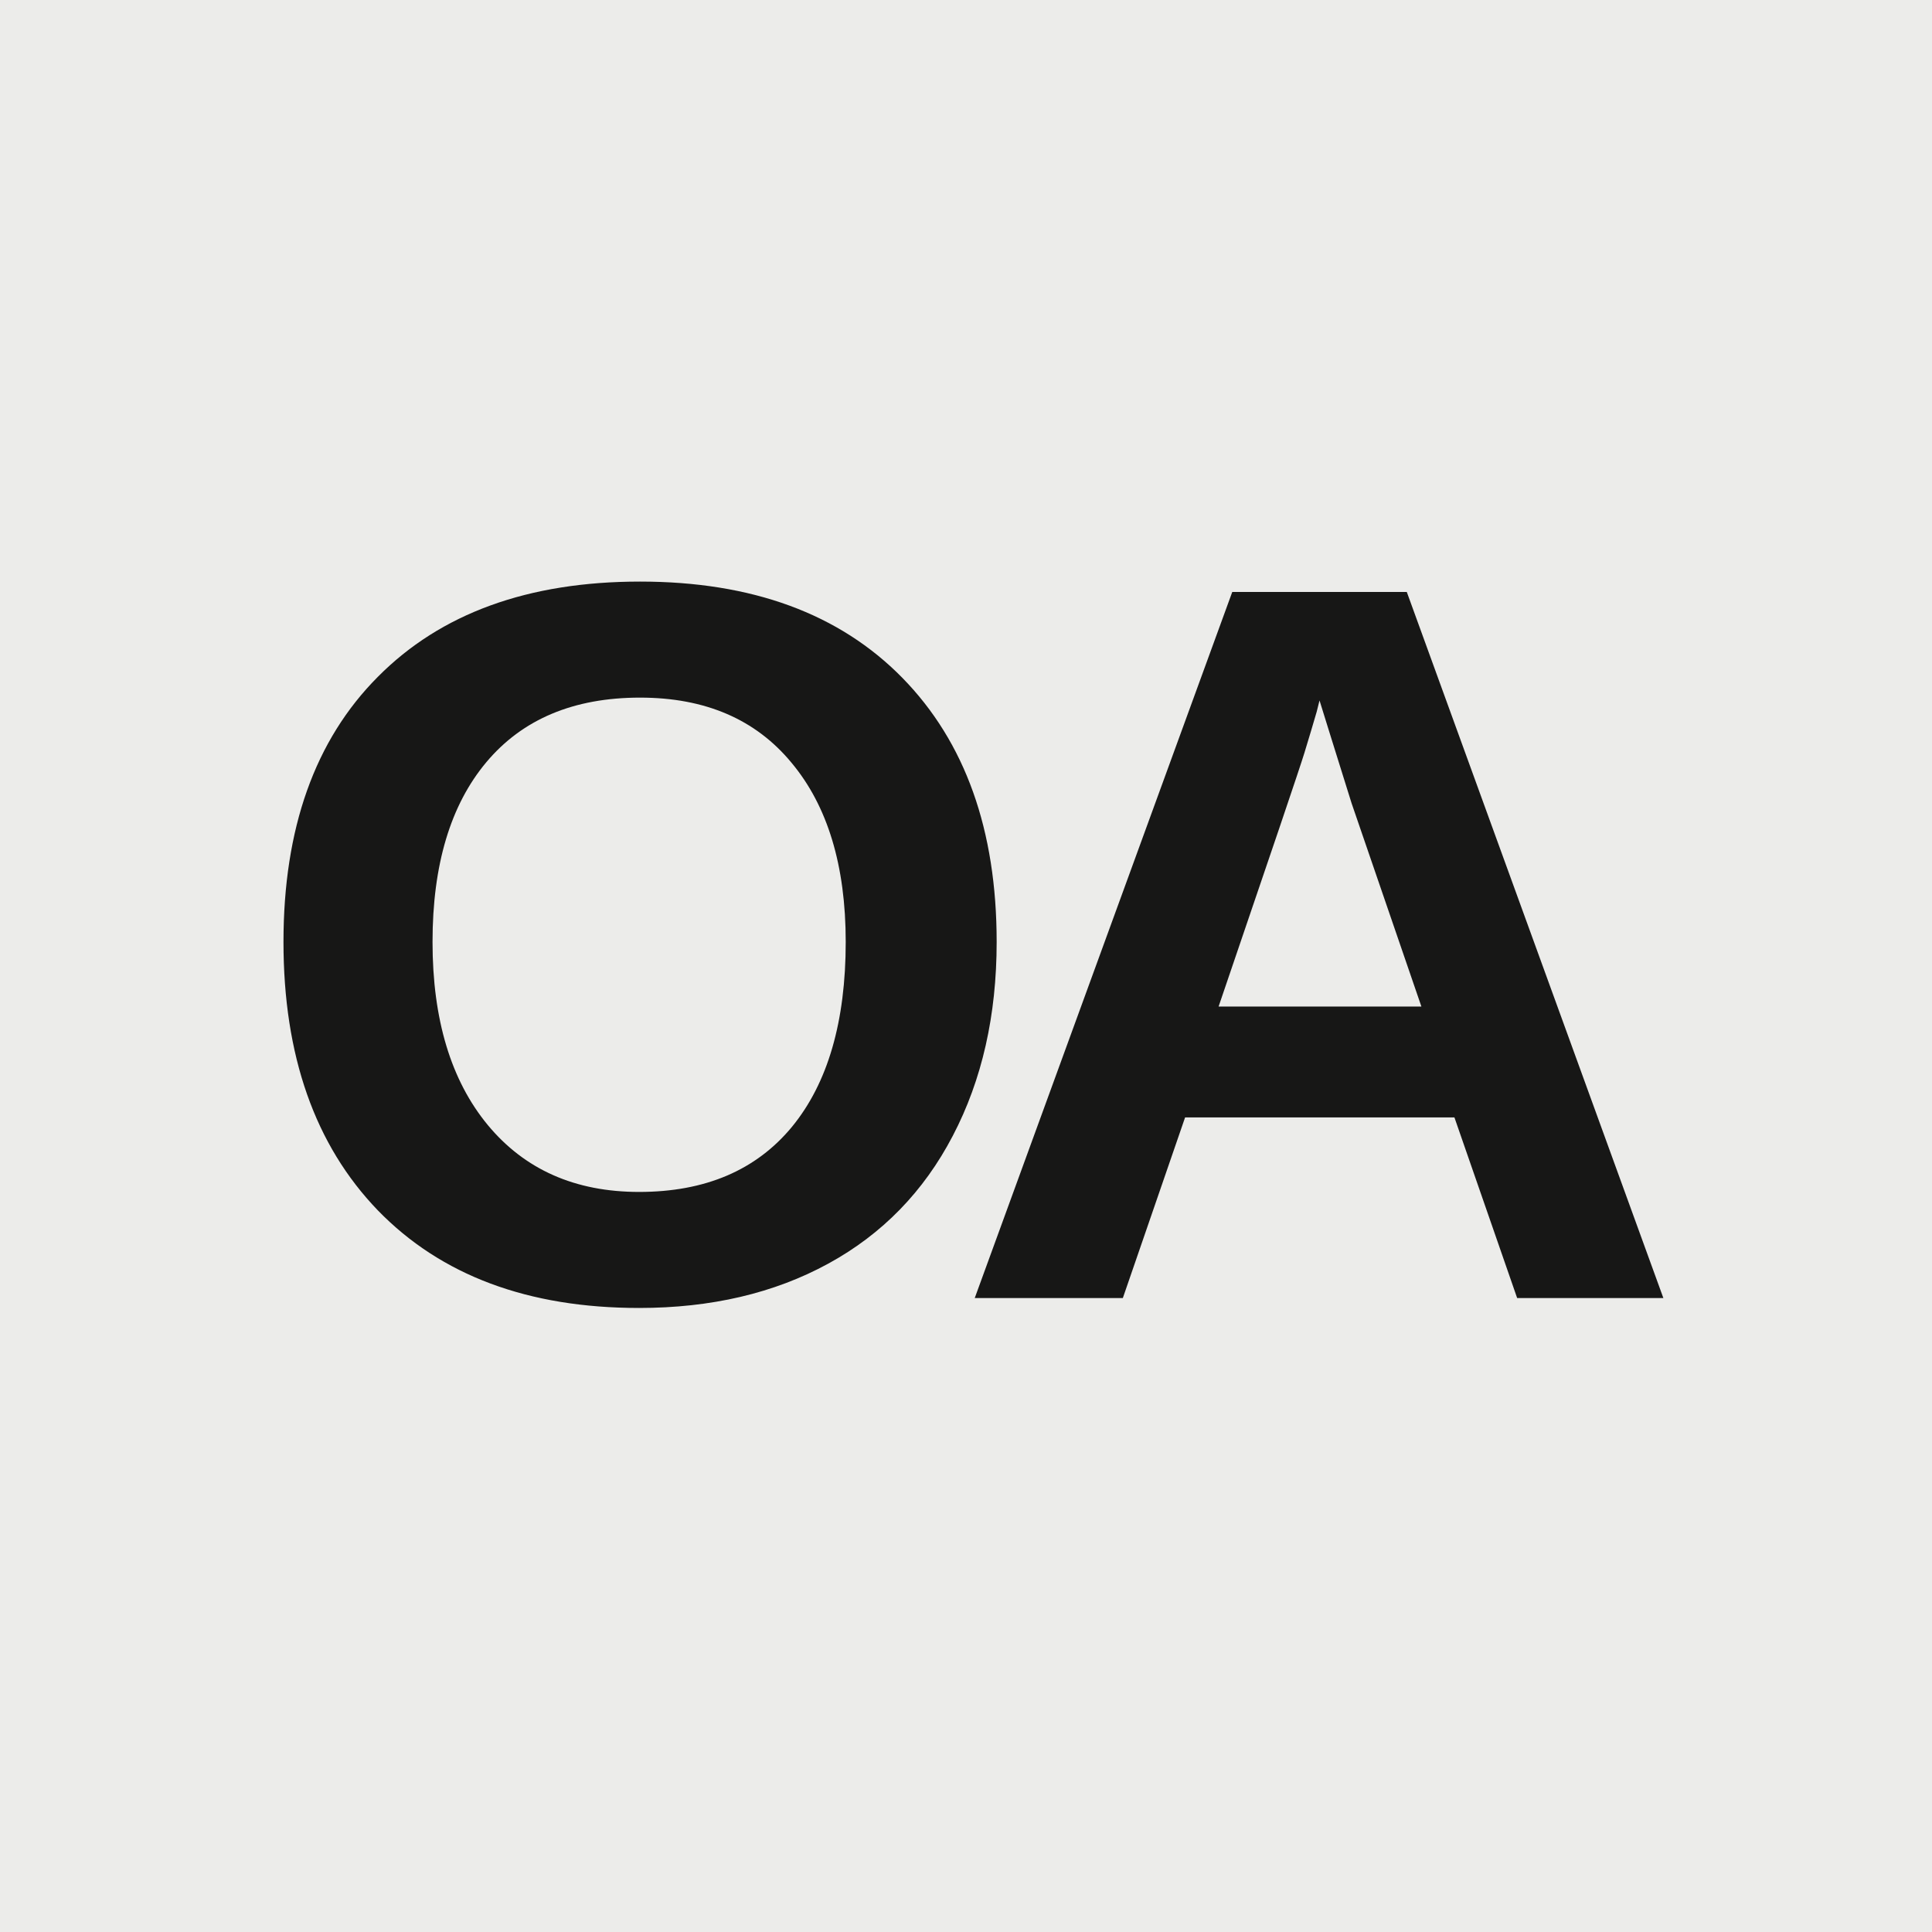
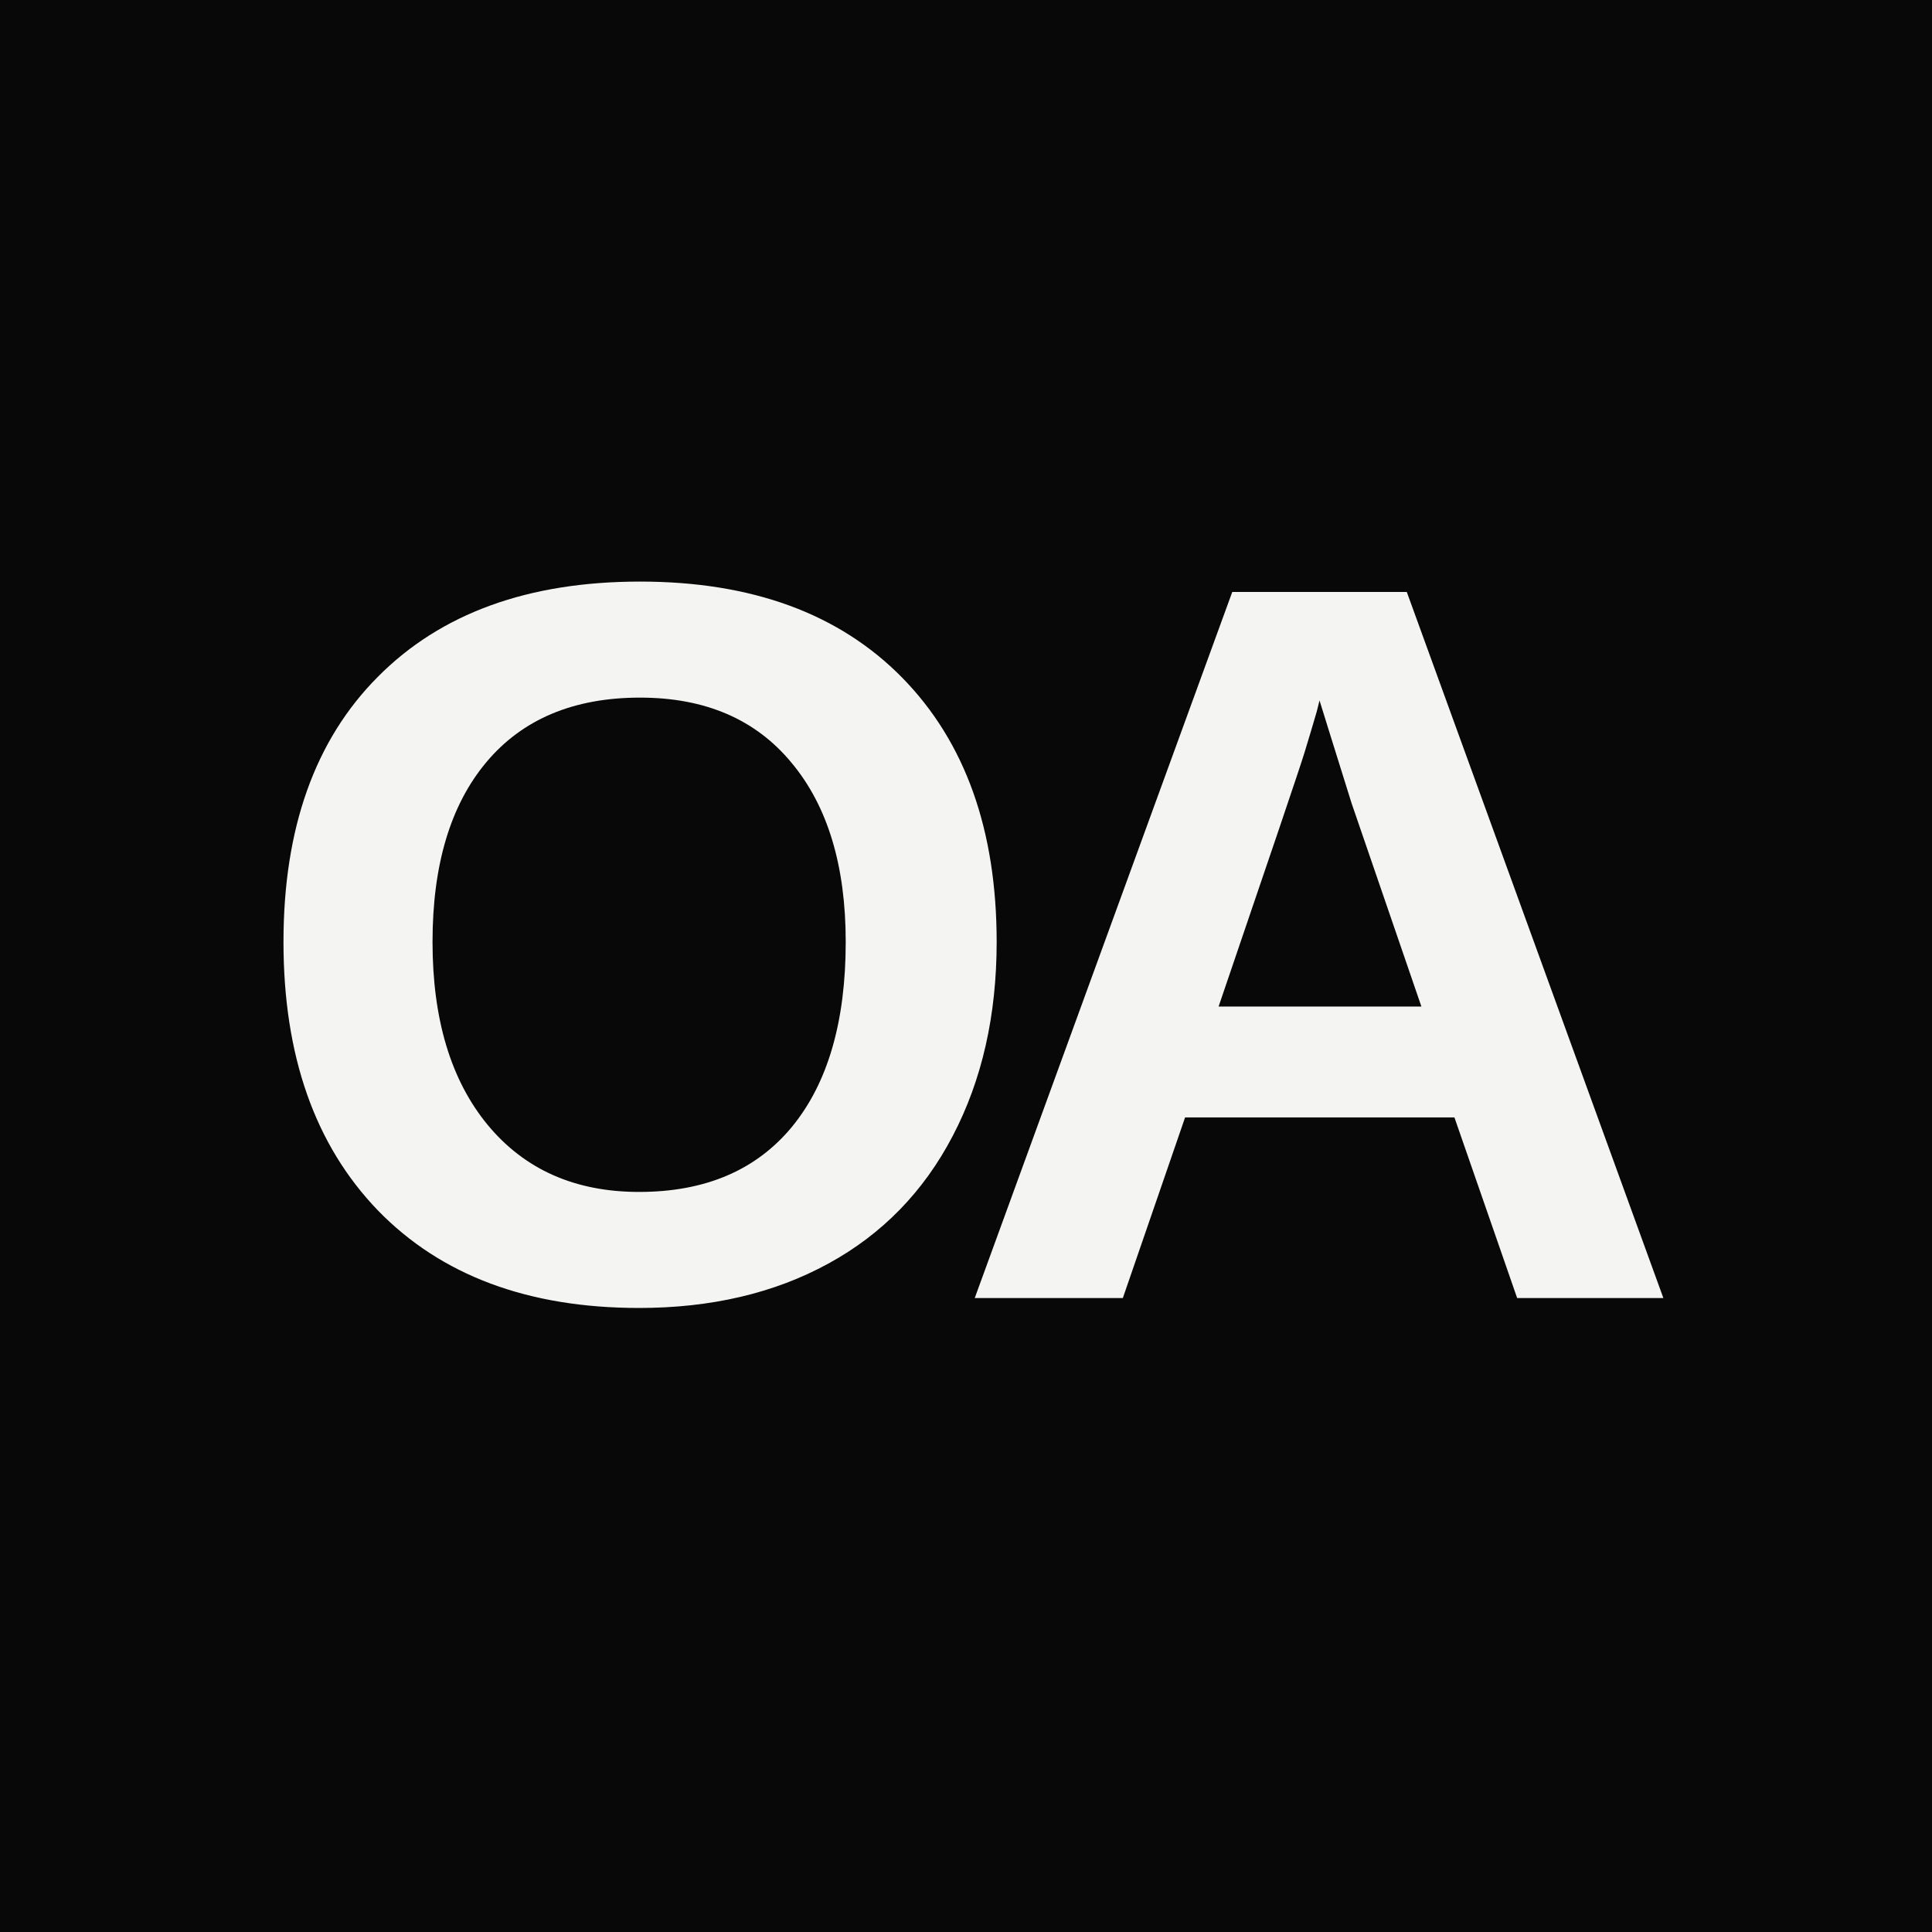
<svg xmlns="http://www.w3.org/2000/svg" viewBox="0 0 64 64">
-   <rect width="64" height="64" fill="#ececea" />
-   <text x="32" y="43" text-anchor="middle" font-family="Arial,Helvetica,sans-serif" font-size="34" font-weight="700" letter-spacing="-3" fill="#171716">OA</text>
+   <rect width="64" height="64" fill="#080808" />
+   <text x="32" y="43" text-anchor="middle" font-family="Arial,Helvetica,sans-serif" font-size="34" font-weight="700" letter-spacing="-3" fill="#f4f4f2">OA</text>
</svg>
